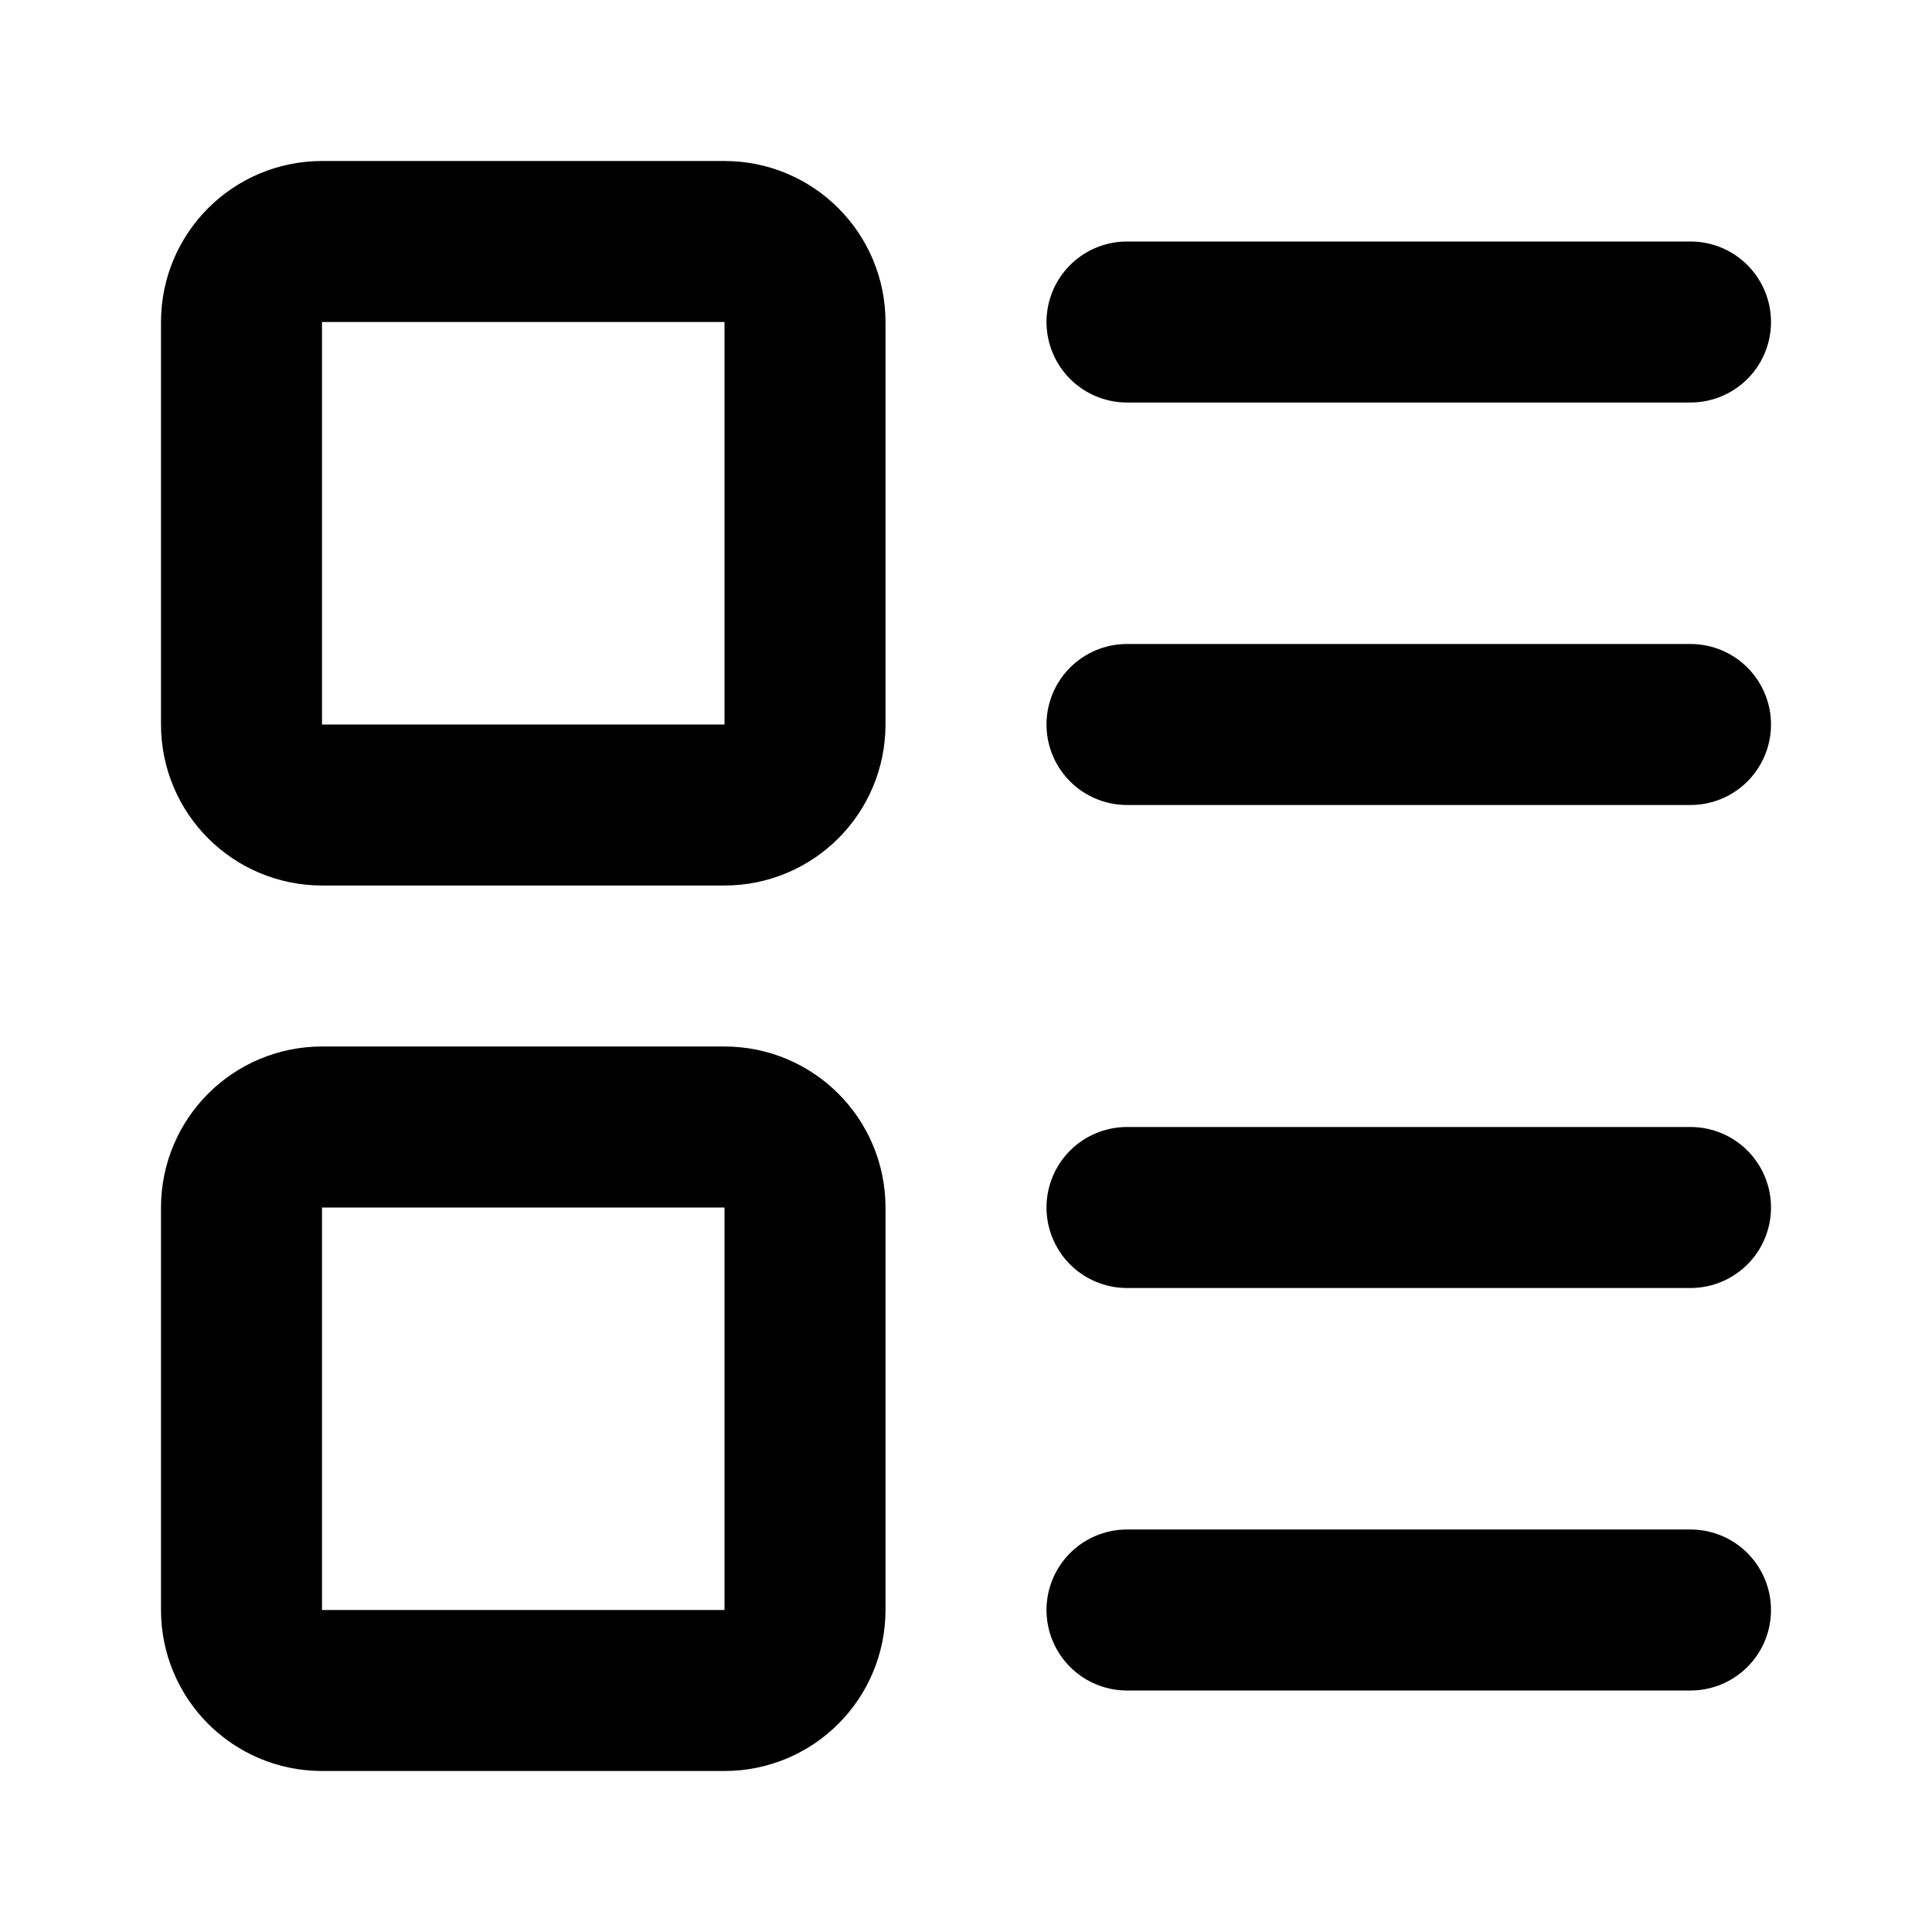
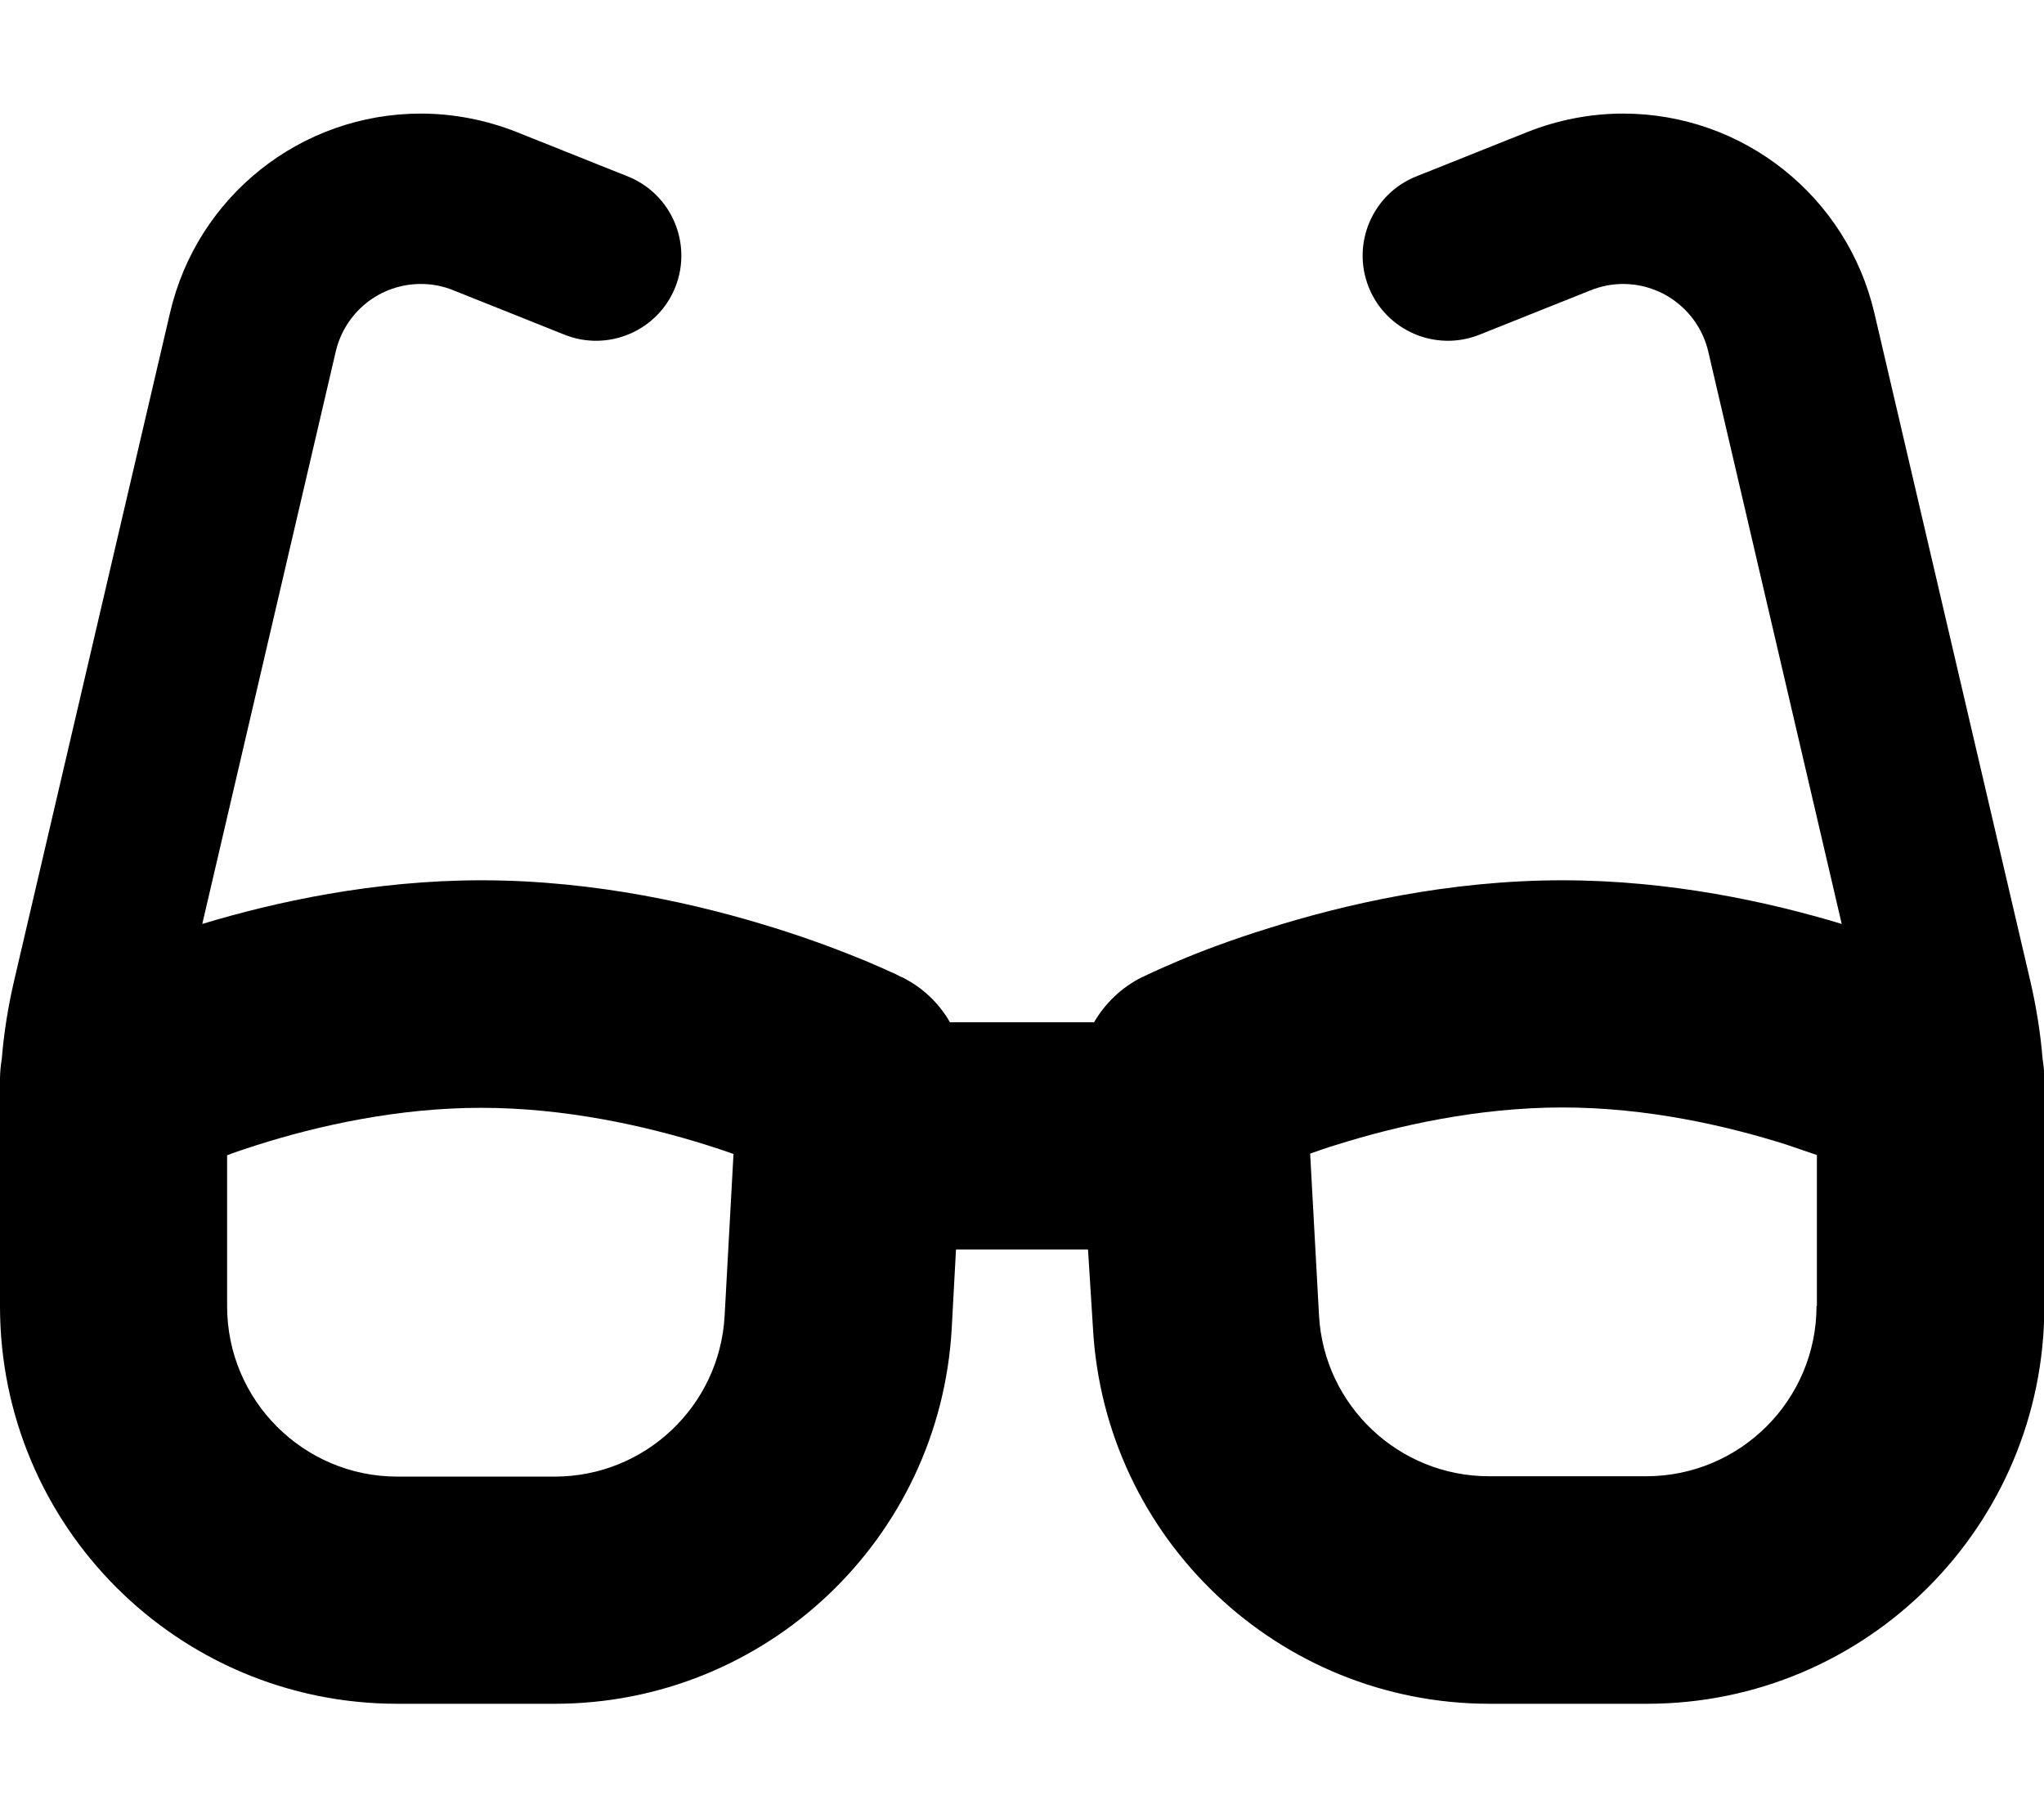
- <svg xmlns="http://www.w3.org/2000/svg" width="24" height="24" viewBox="0 0 24 24" fill="none" stroke="currentColor" stroke-width="2" stroke-linecap="round" stroke-linejoin="round" class="lucide lucide-layout-list">
-   <rect width="7" height="7" x="3" y="3" rx="1" />
-   <rect width="7" height="7" x="3" y="14" rx="1" />
-   <path d="M14 4h7" />
-   <path d="M14 9h7" />
-   <path d="M14 15h7" />
-   <path d="M14 20h7" />
+ <svg xmlns="http://www.w3.org/2000/svg" viewBox="0 0 576 512">
+   <path d="M118.6 80c-11.5 0-21.4 7.9-24 19.1L57 260.3c20.5-6.2 48.3-12.3 78.7-12.3c32.3 0 61.8 6.9 82.8 13.5c10.6 3.3 19.3 6.7 25.4 9.2c3.1 1.3 5.5 2.4 7.3 3.2c.9 .4 1.6 .7 2.1 1l.6 .3 .2 .1c0 0 .1 0 .1 0c0 0 0 0 0 0s0 0 0 0L247.9 288s0 0 0 0l6.3-12.7c5.8 2.9 10.4 7.3 13.5 12.7l40.6 0c3.1-5.3 7.7-9.8 13.5-12.7l6.3 12.7s0 0 0 0c-6.3-12.7-6.3-12.7-6.3-12.7s0 0 0 0s0 0 0 0c0 0 .1 0 .1 0l.2-.1 .6-.3c.5-.2 1.2-.6 2.1-1c1.8-.8 4.2-1.9 7.3-3.2c6.1-2.6 14.8-5.9 25.4-9.2c21-6.6 50.4-13.5 82.8-13.5c30.4 0 58.2 6.1 78.7 12.3L481.4 99.1c-2.6-11.2-12.6-19.1-24-19.1c-3.1 0-6.2 .6-9.2 1.8L416.9 94.3c-12.3 4.9-26.3-1.1-31.2-13.4s1.1-26.3 13.4-31.2l31.3-12.5c8.6-3.4 17.7-5.2 27-5.2c33.8 0 63.1 23.3 70.8 56.2l43.9 188c1.7 7.3 2.9 14.7 3.5 22.1c.3 1.9 .5 3.8 .5 5.7l0 6.7 0 41.3 0 16c0 61.9-50.1 112-112 112l-44.3 0c-59.4 0-108.5-46.4-111.8-105.8L306.6 352l-37.2 0-1.2 22.2C264.9 433.6 215.8 480 156.3 480L112 480C50.1 480 0 429.9 0 368l0-16 0-41.3L0 304c0-1.9 .2-3.8 .5-5.7c.6-7.4 1.8-14.8 3.5-22.1l43.9-188C55.5 55.3 84.8 32 118.6 32c9.2 0 18.4 1.8 27 5.2l31.3 12.5c12.3 4.9 18.3 18.9 13.4 31.2s-18.9 18.3-31.2 13.4L127.8 81.8c-2.9-1.2-6-1.8-9.2-1.8zM64 325.4L64 368c0 26.5 21.5 48 48 48l44.3 0c25.5 0 46.5-19.9 47.9-45.3l2.5-45.6c-2.3-.8-4.9-1.7-7.5-2.5c-17.2-5.4-39.9-10.5-63.6-10.5c-23.7 0-46.2 5.1-63.2 10.5c-3.1 1-5.9 1.9-8.5 2.9zM512 368l0-42.6c-2.6-.9-5.5-1.9-8.5-2.9c-17-5.4-39.5-10.5-63.2-10.5c-23.7 0-46.4 5.1-63.6 10.5c-2.7 .8-5.2 1.7-7.5 2.5l2.5 45.6c1.4 25.4 22.5 45.3 47.9 45.3l44.3 0c26.5 0 48-21.5 48-48z" />
</svg>
